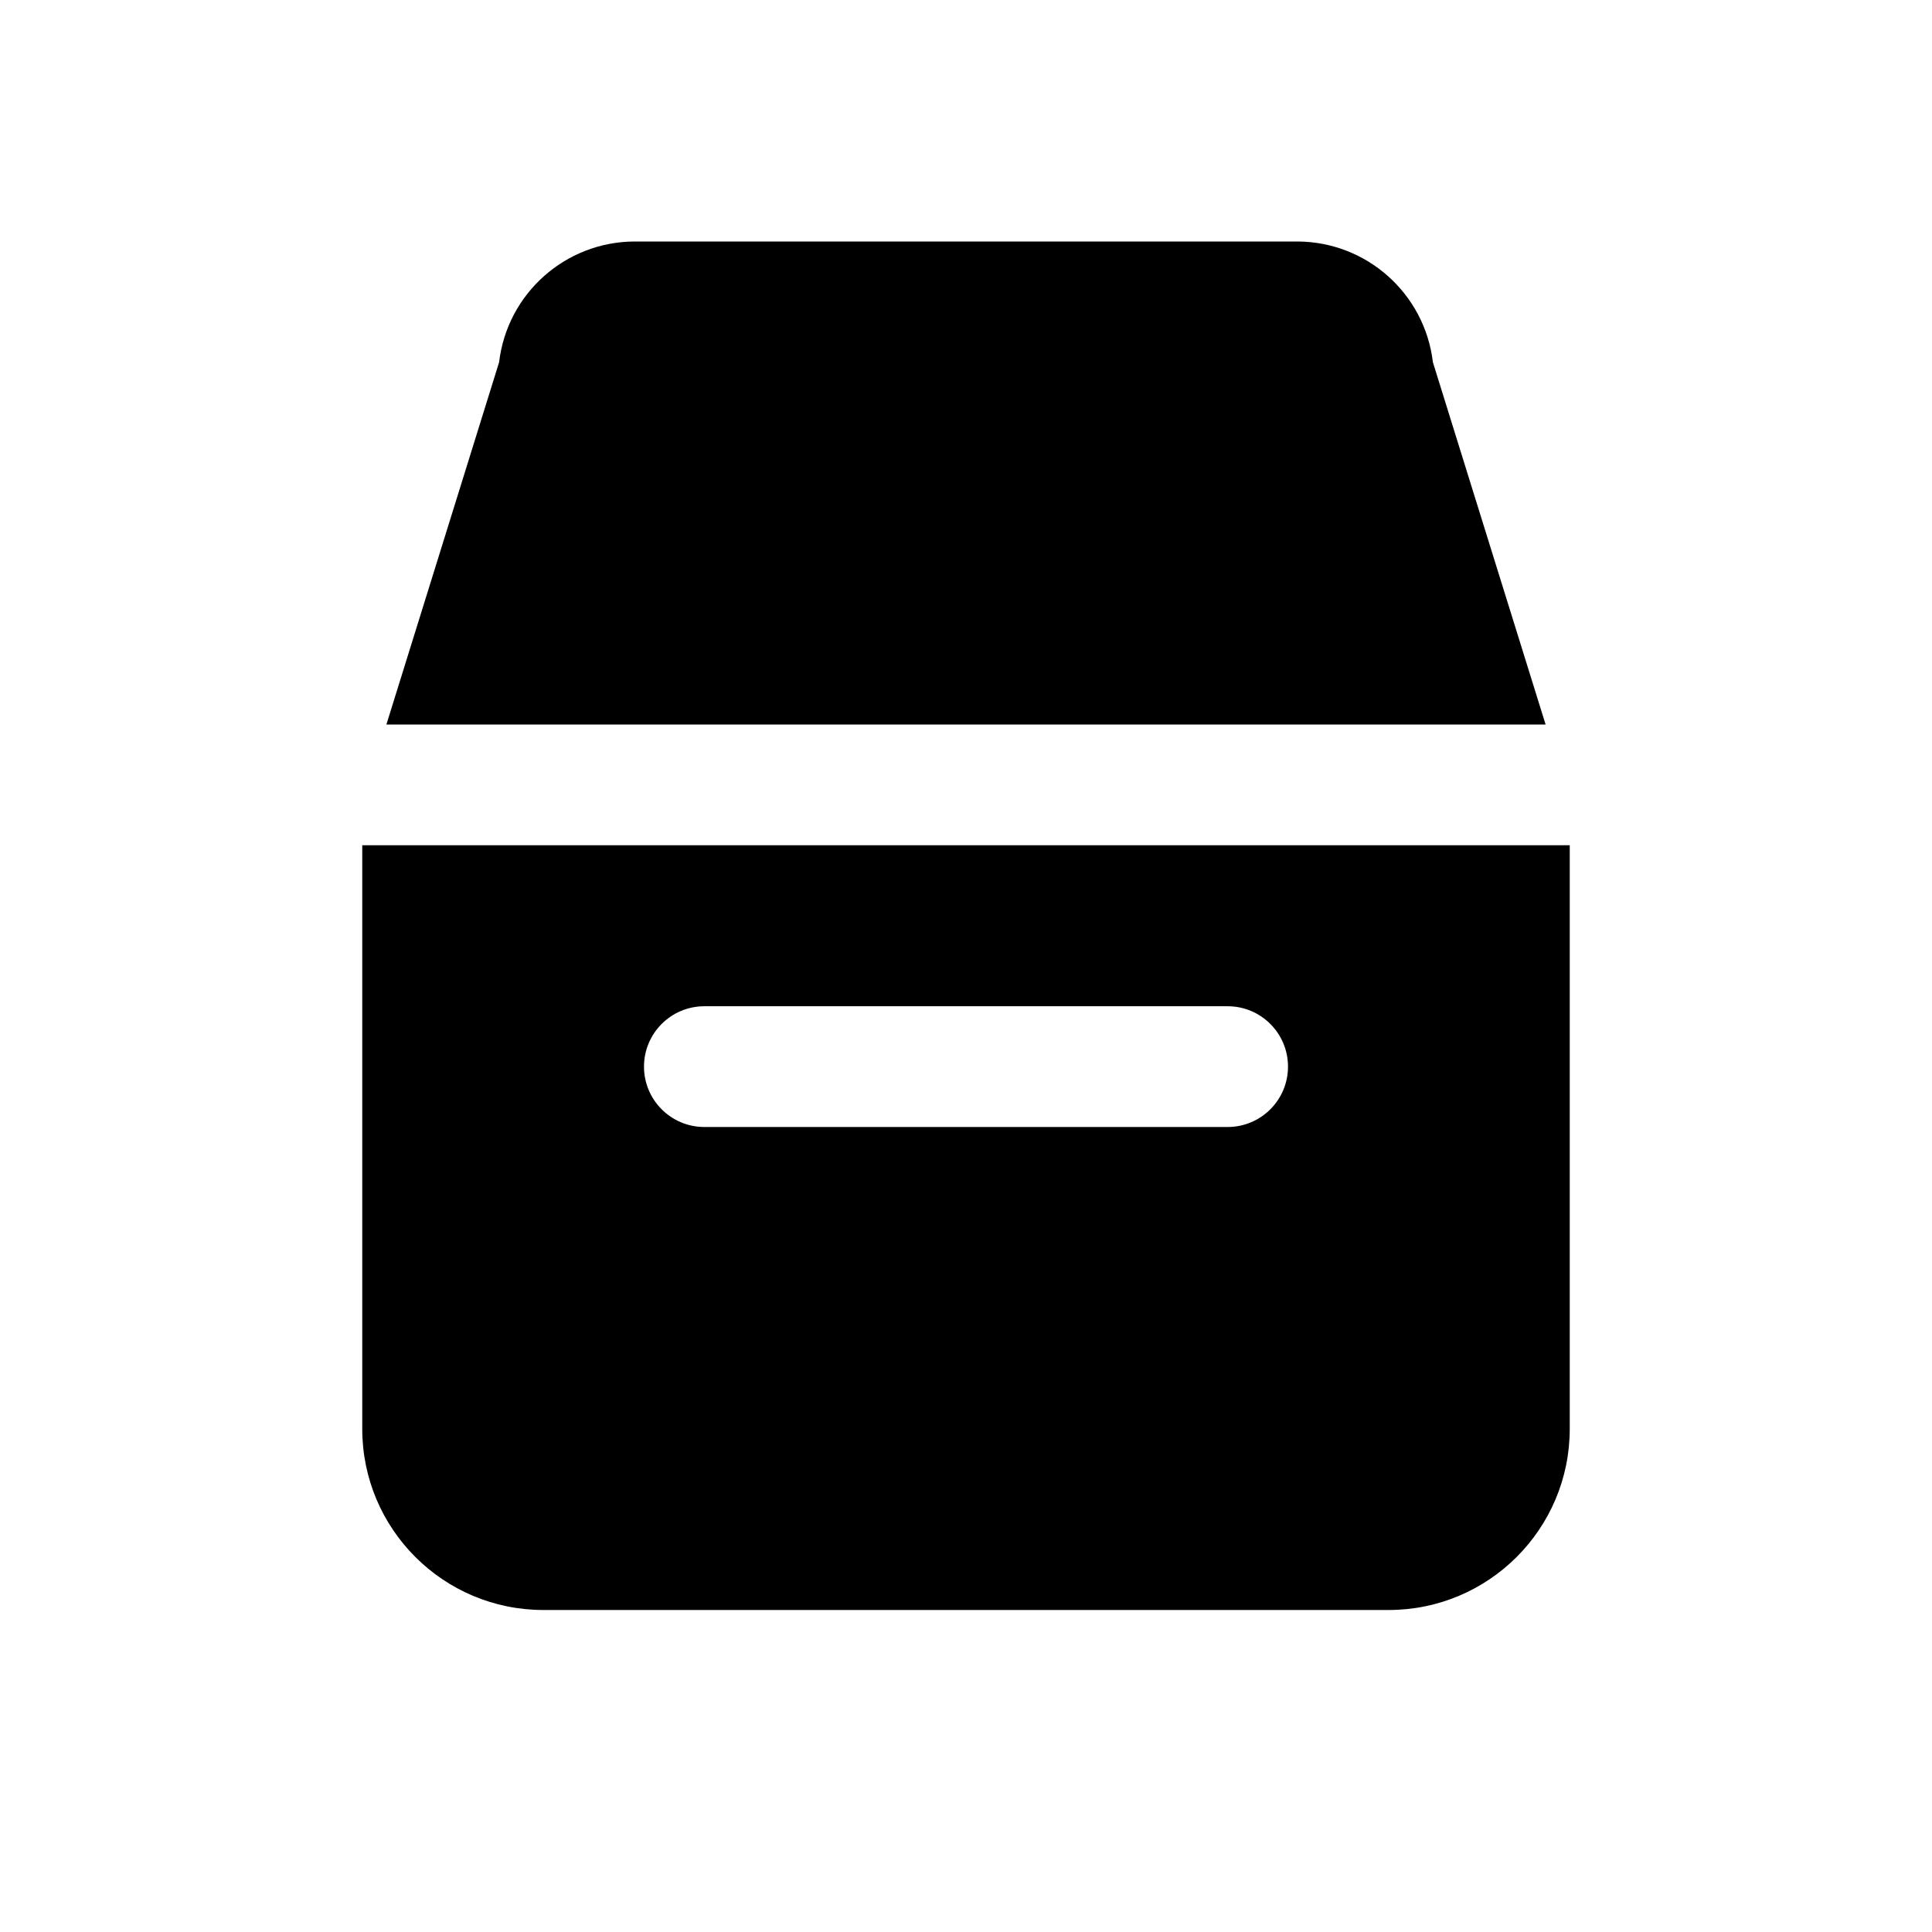
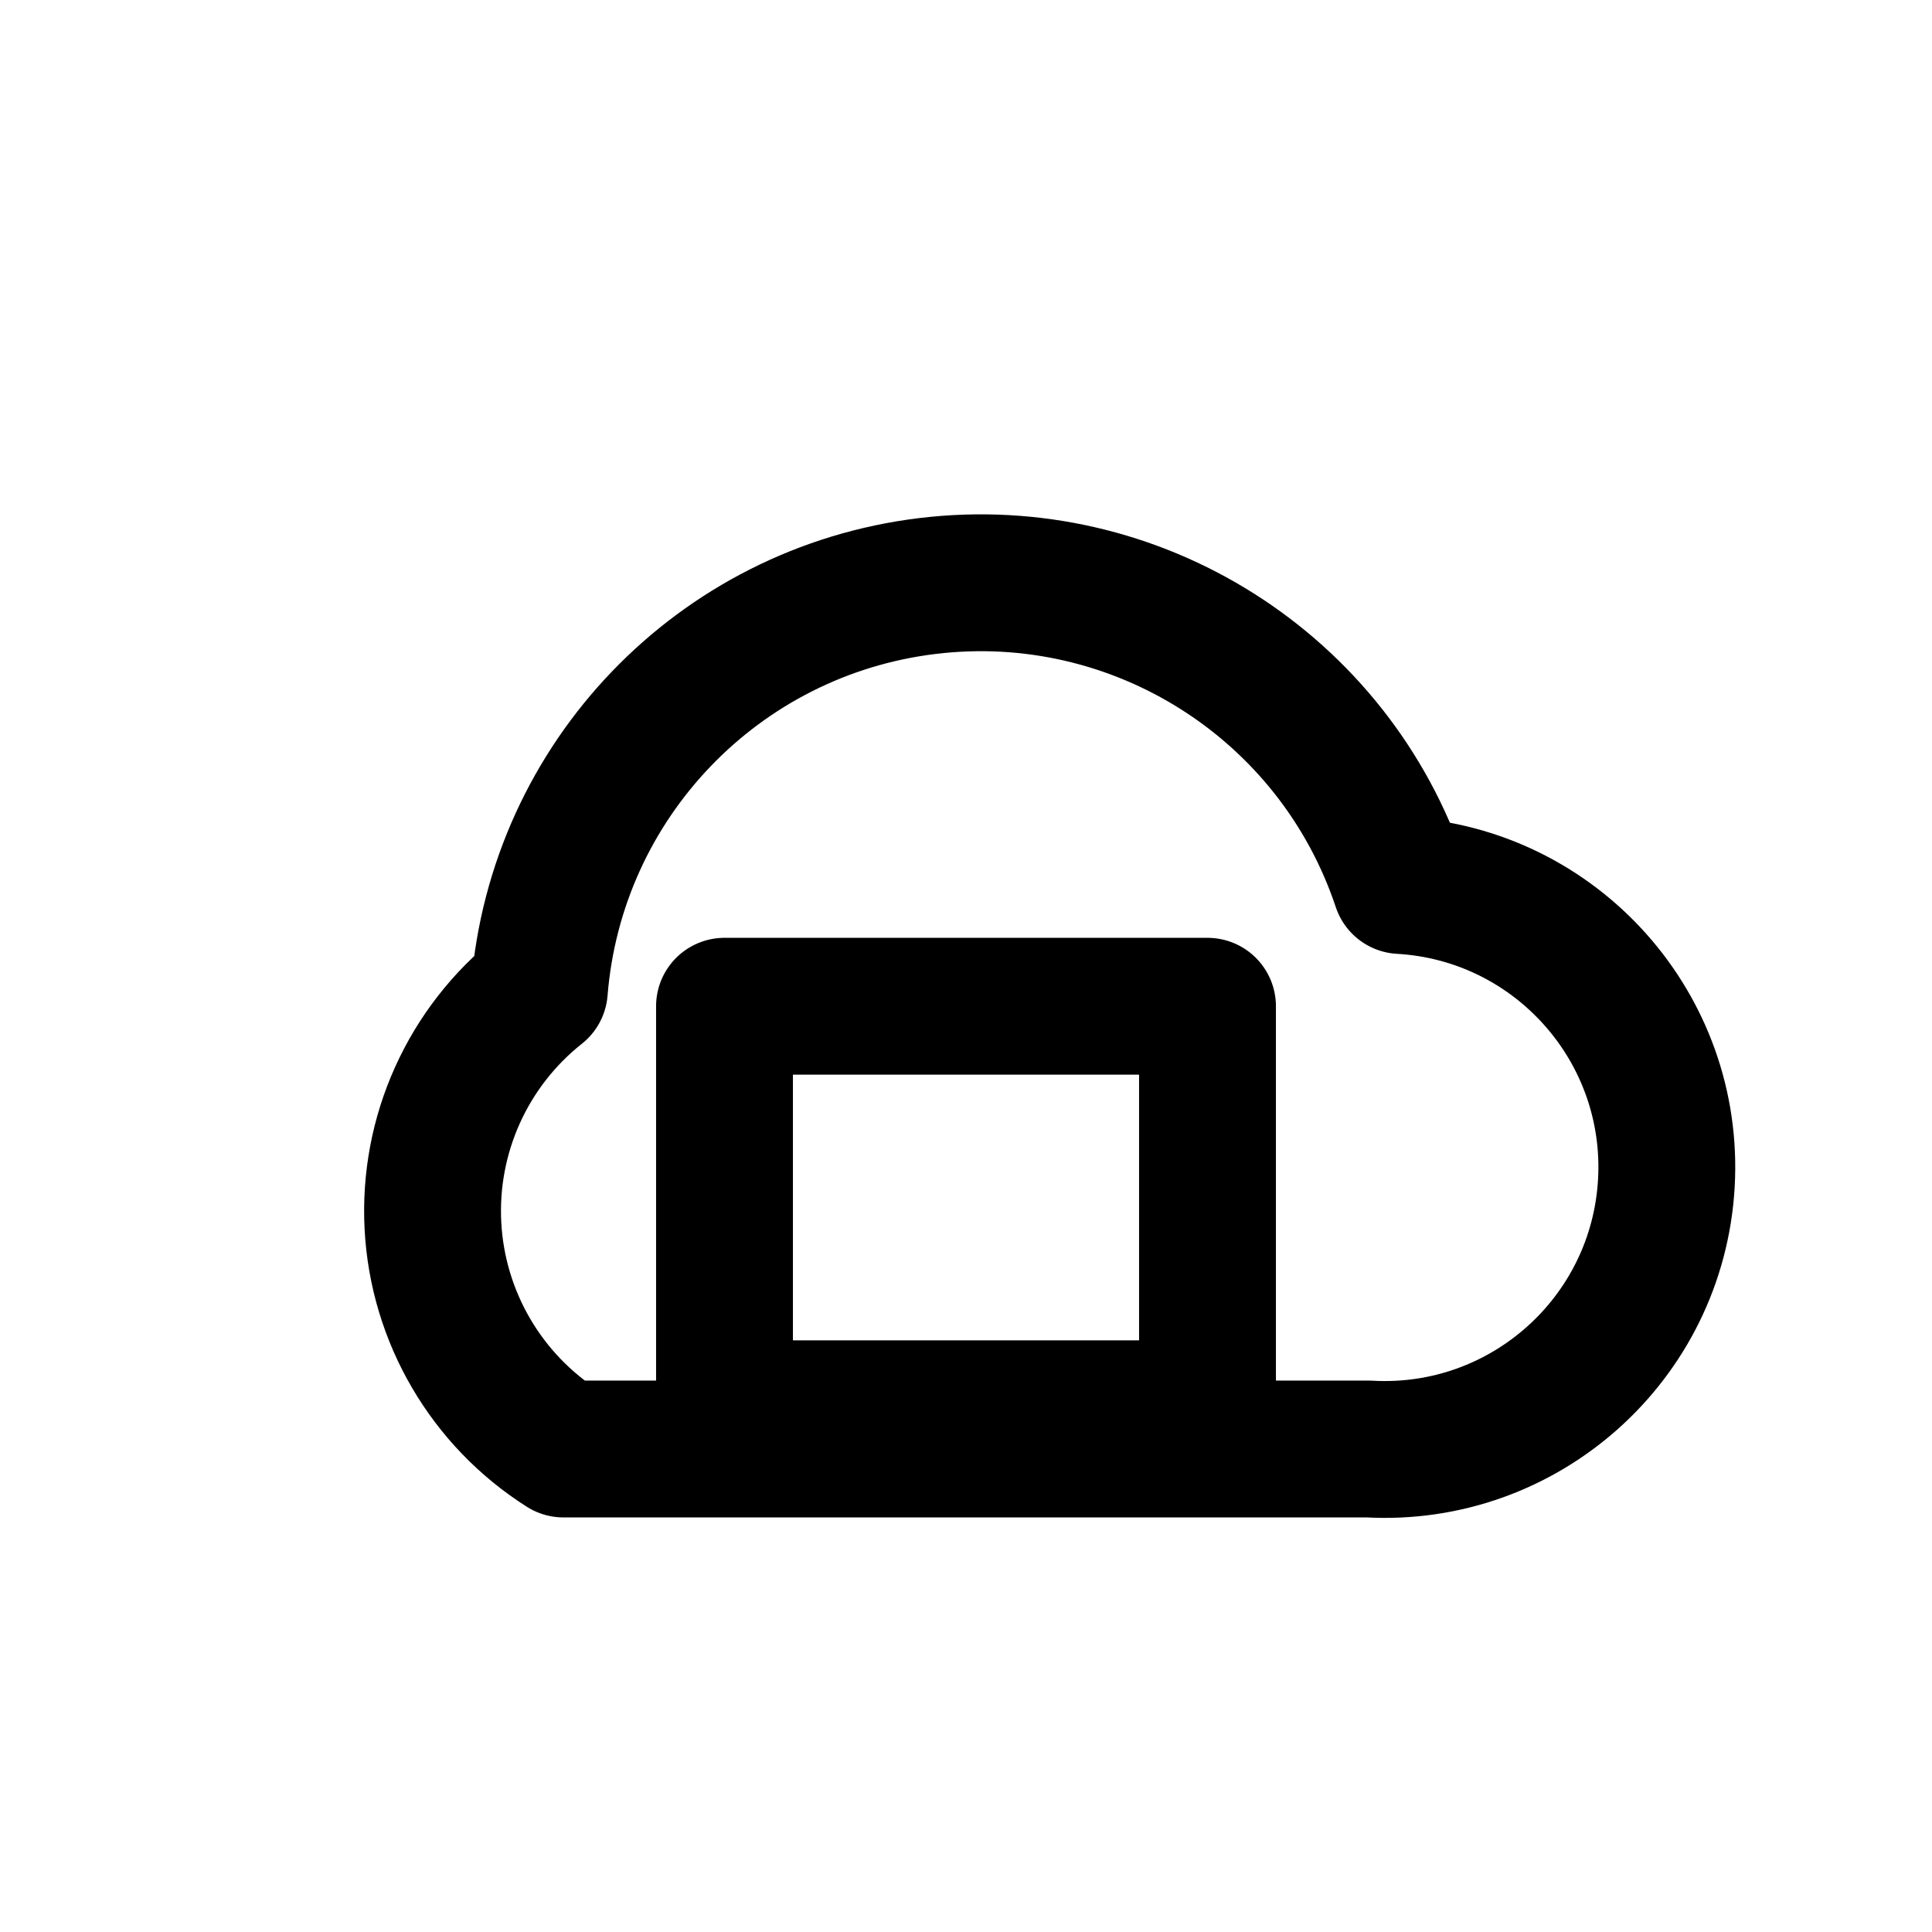
- <svg xmlns="http://www.w3.org/2000/svg" viewBox="0 0 24 24">
-   <path fill="currentColor" d="M6.2 4.5A1.7 1.7 0 0 1 7.88 3h8.24a1.7 1.7 0 0 1 1.68 1.5L19.2 9H4.8l1.4-4.5zM4.5 10.5h15v7.25A2.25 2.25 0 0 1 17.25 20H6.75A2.25 2.25 0 0 1 4.5 17.75V10.5zm4.25 2a.75.75 0 0 0 0 1.5h6.5a.75.75 0 0 0 0-1.5h-6.5z" />
+ <svg xmlns="http://www.w3.org/2000/svg" viewBox="0 0 24 24" fill="none" stroke="currentColor" stroke-width="1.7" stroke-linecap="round" stroke-linejoin="round">
+   <path d="M7 18h10a3.5 3.5 0 0 0 .4-7 5.5 5.5 0 0 0-10.7 1.3A3.5 3.5 0 0 0 7 18z" />
+   <path d="M9 12.5h6v5H9z" />
</svg>
